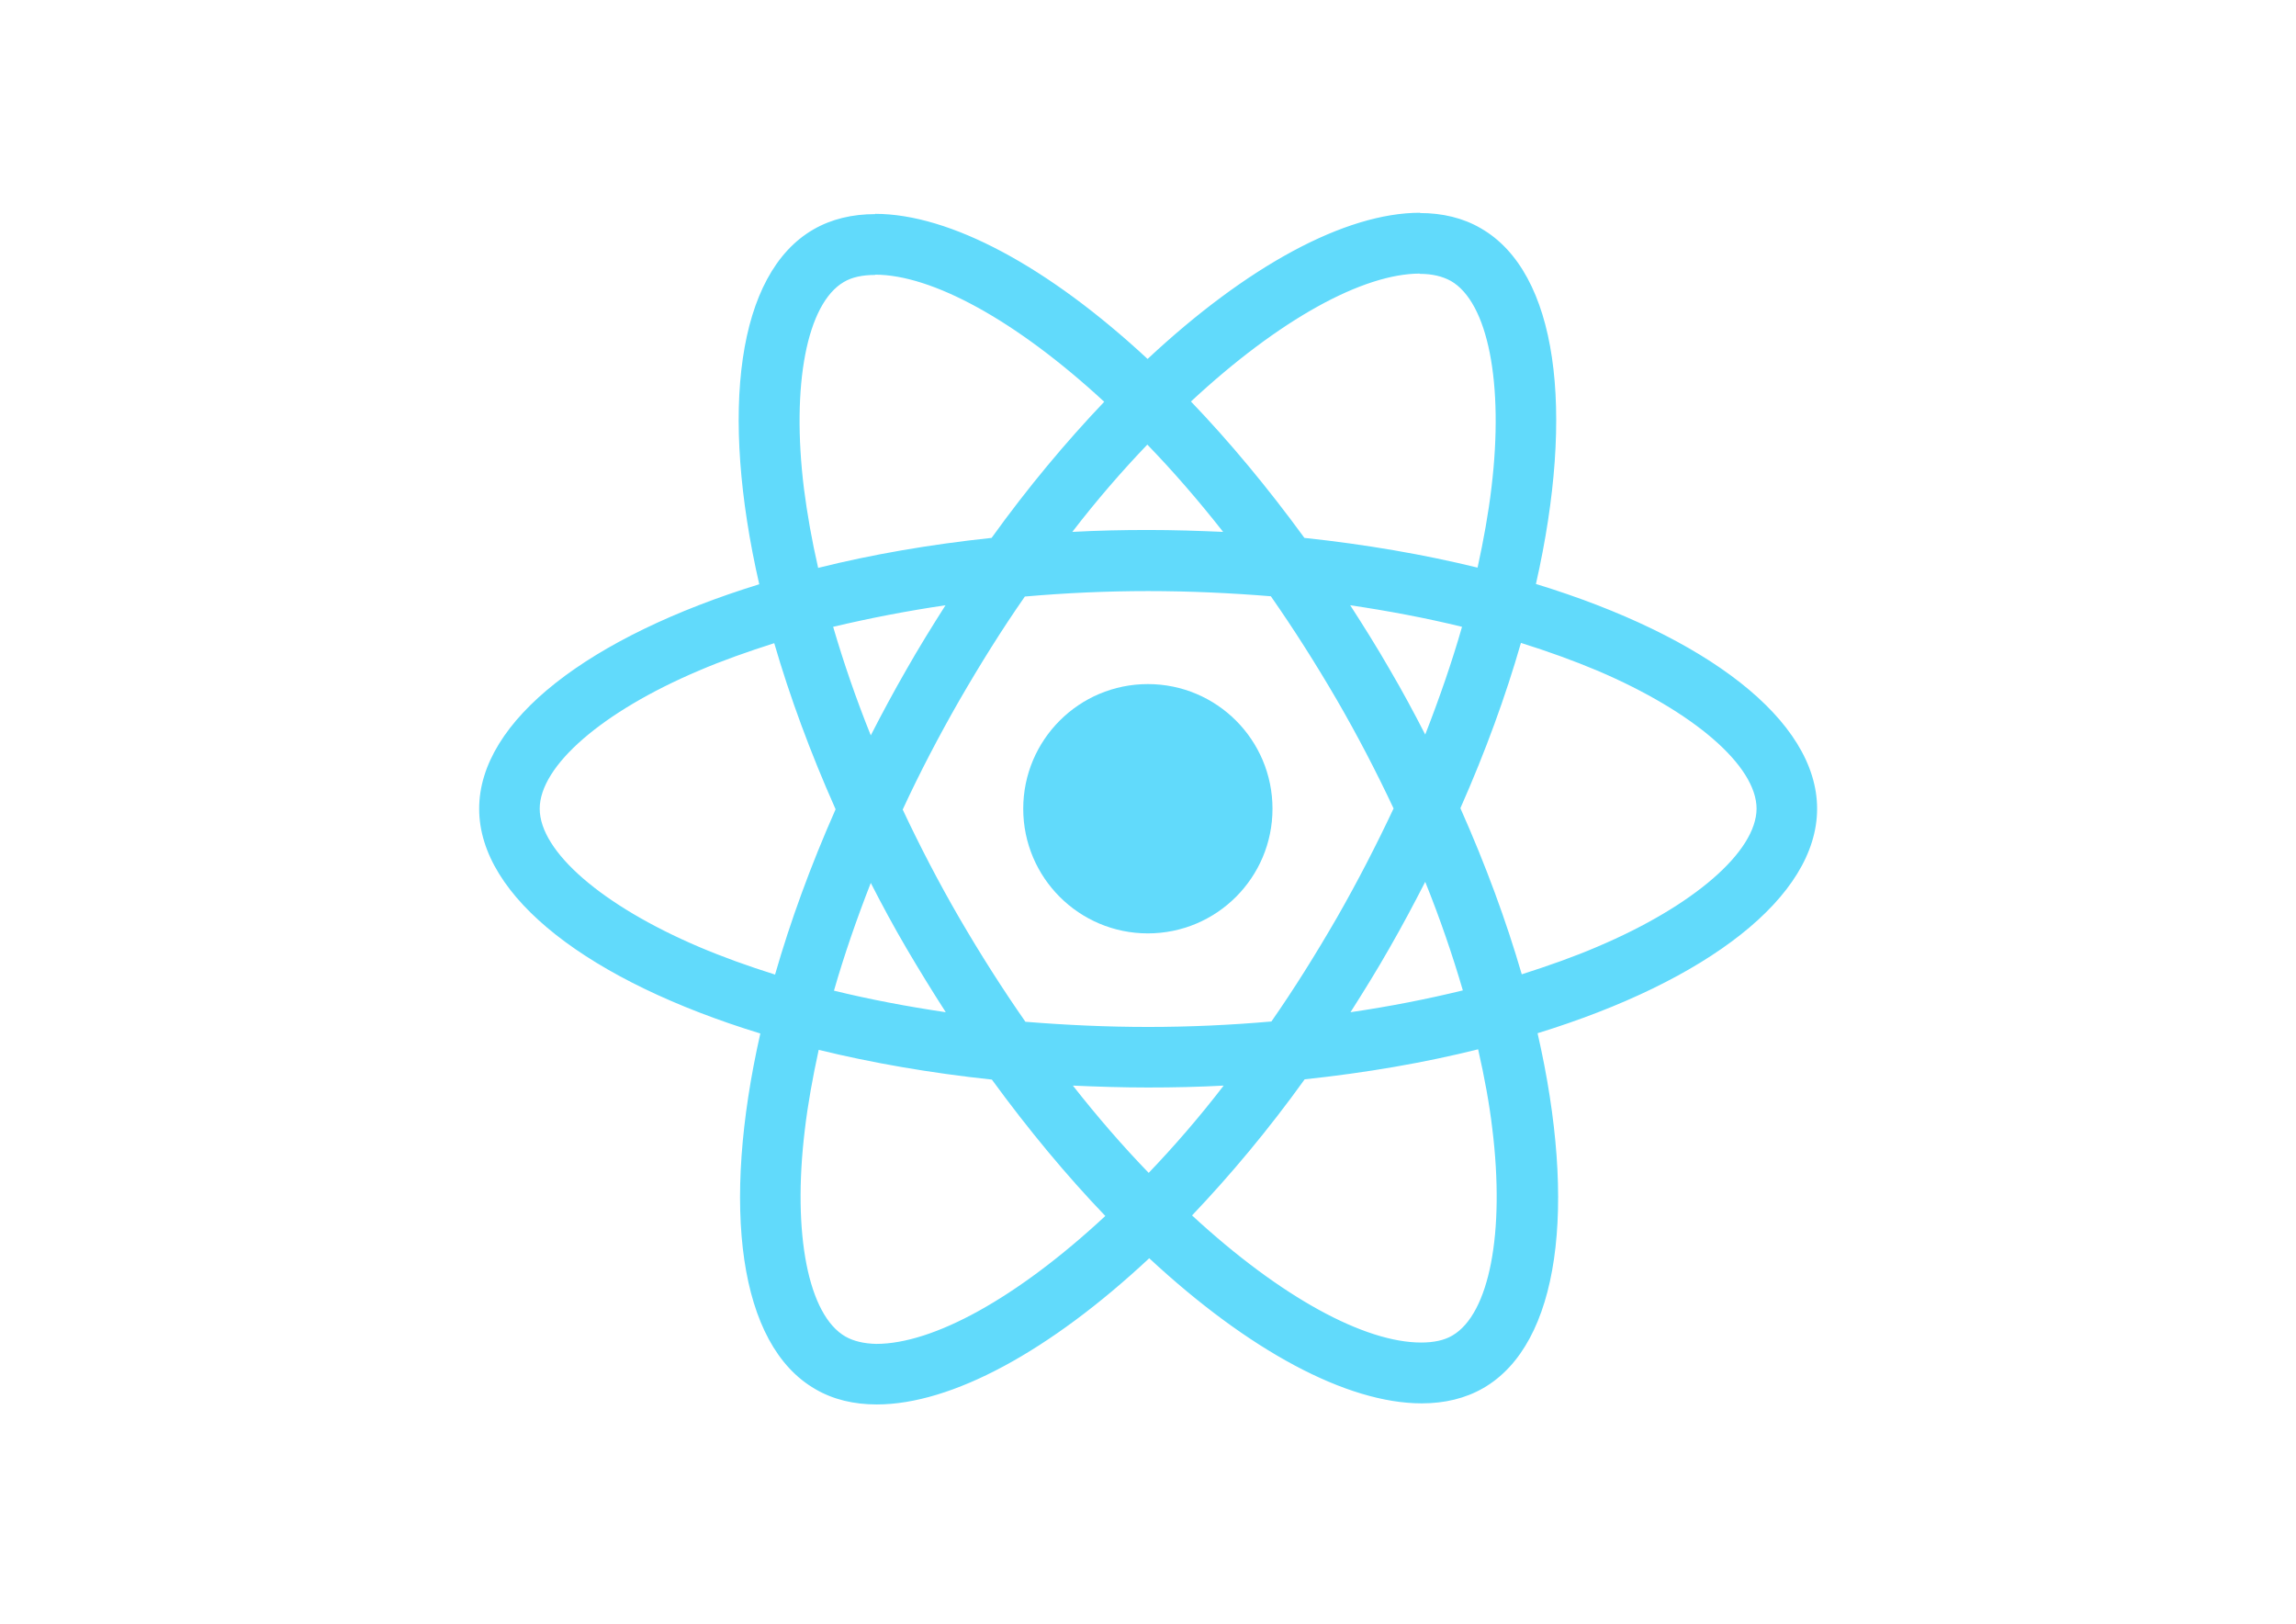
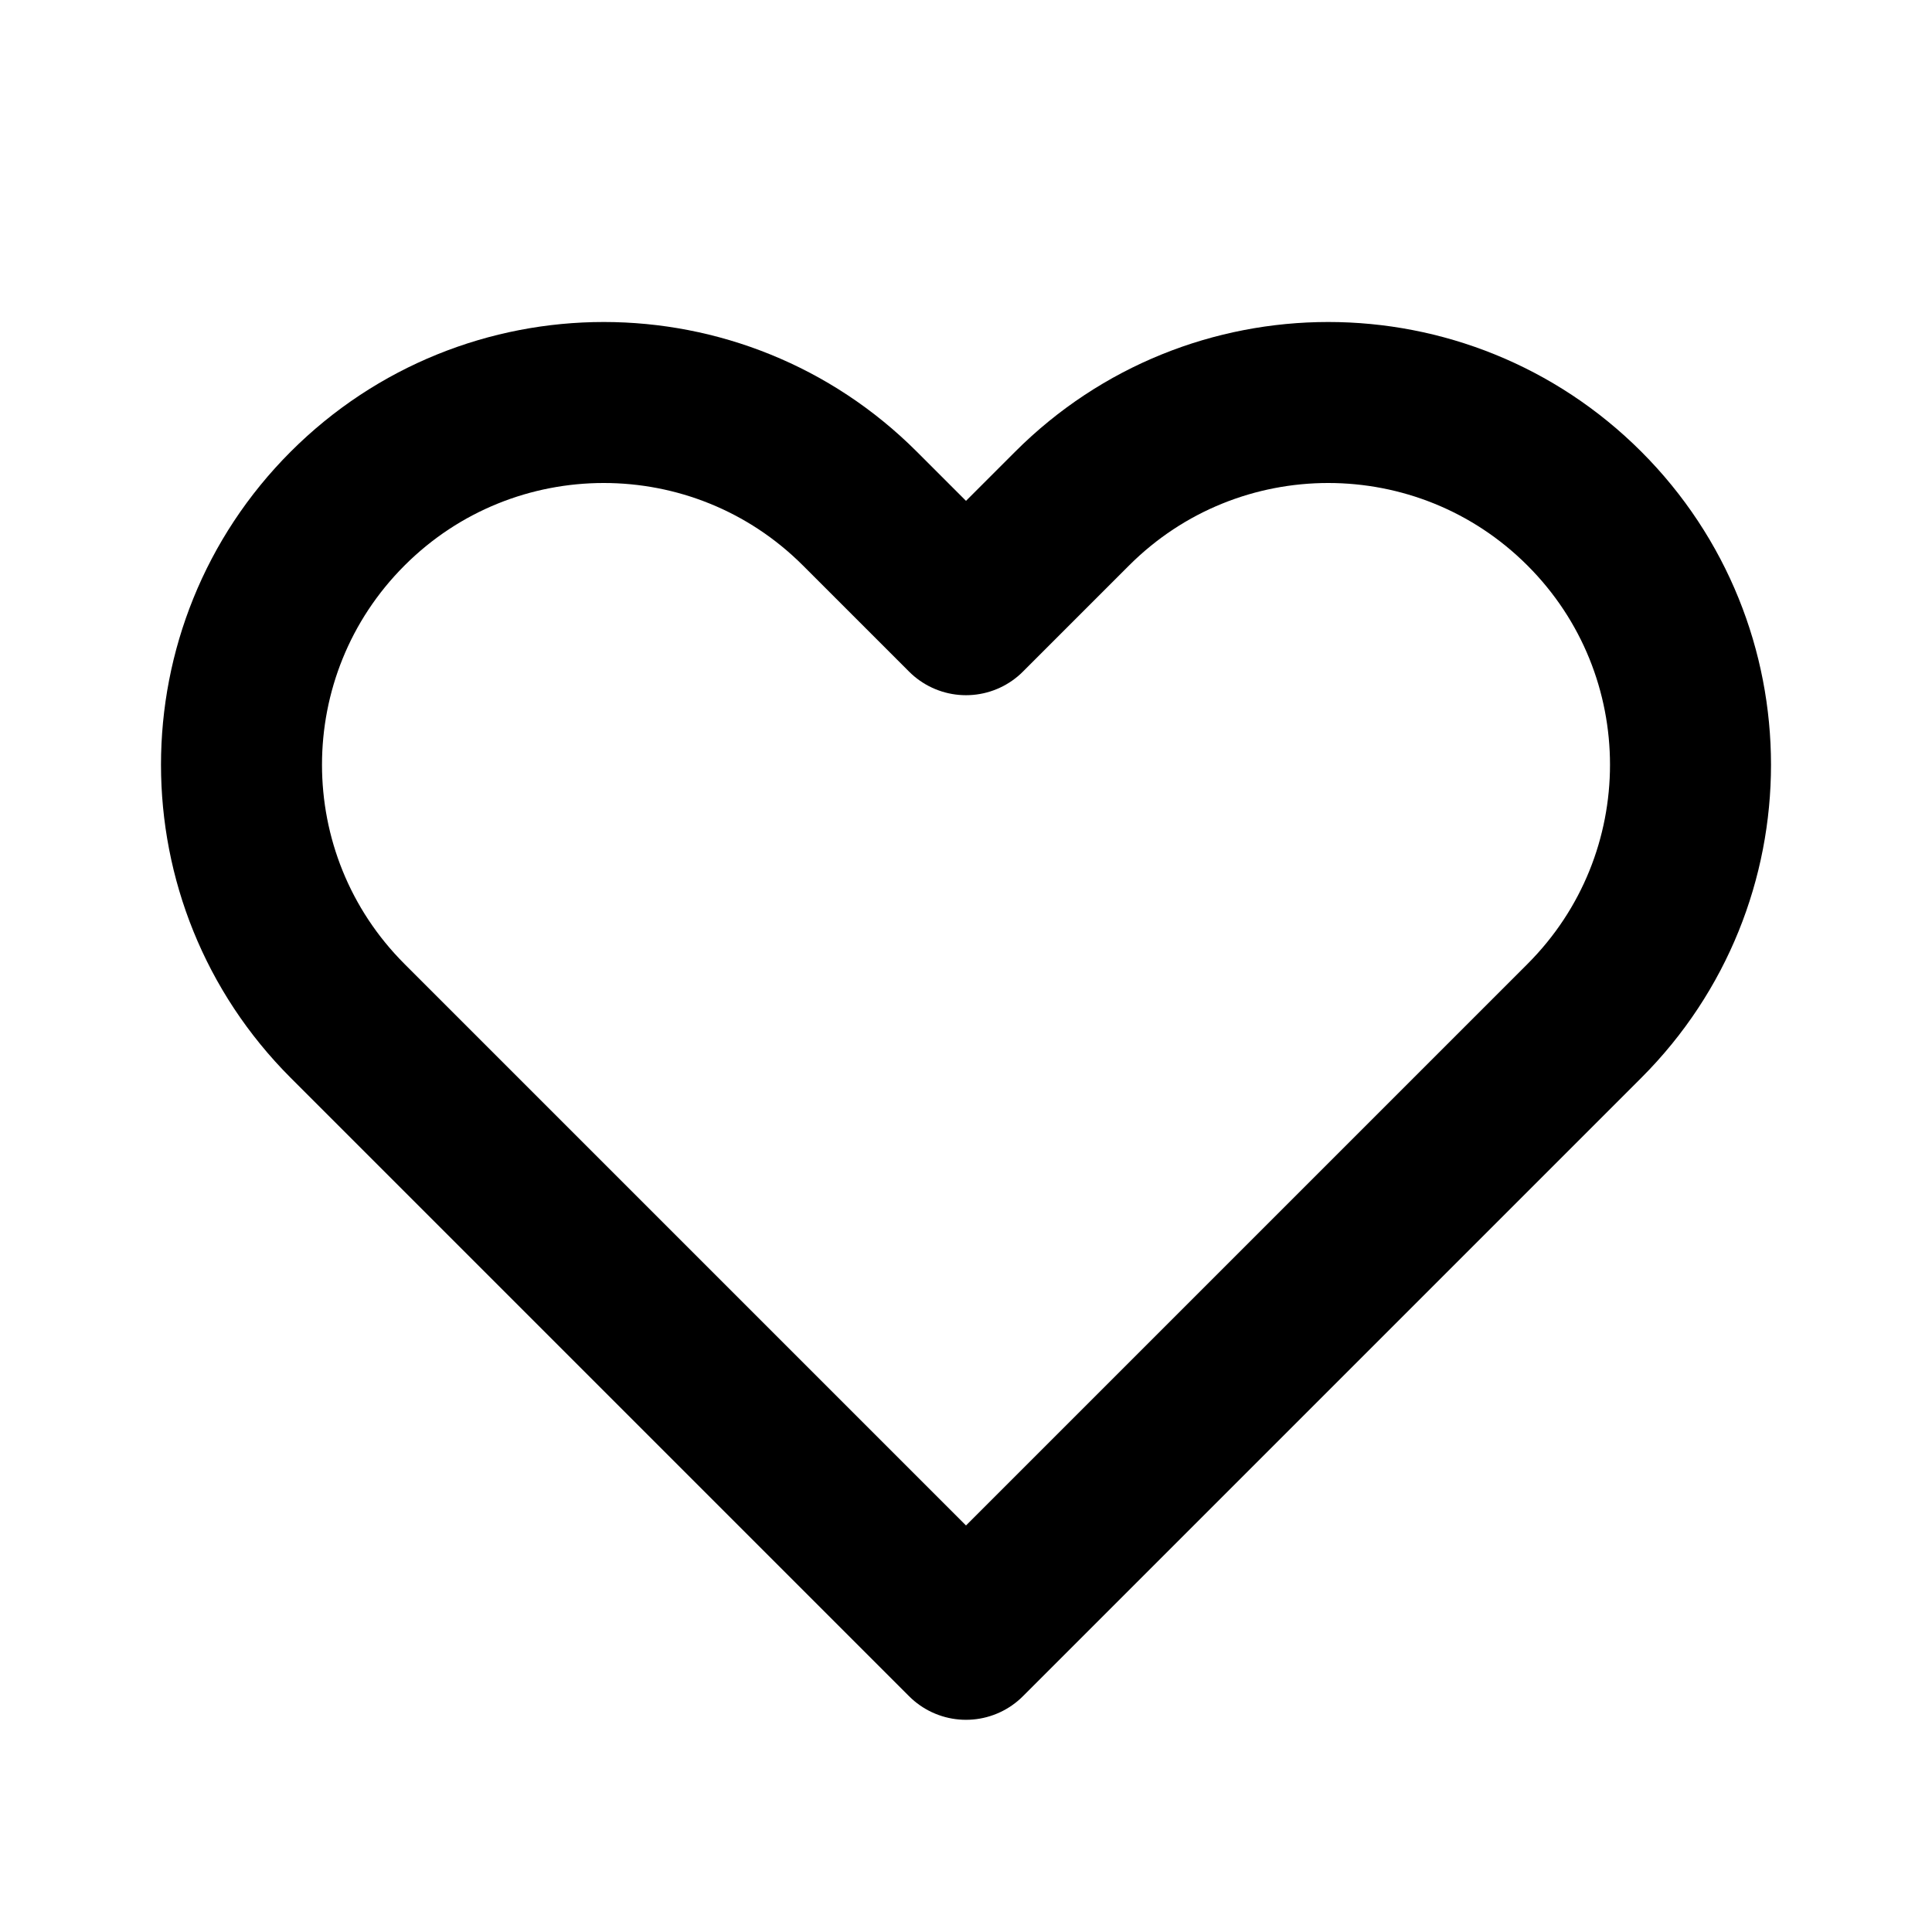
- <svg xmlns="http://www.w3.org/2000/svg" viewBox="0 0 841.9 595.3">
-   <g fill="#61DAFB">
-     <path d="M666.3 296.5c0-32.5-40.7-63.3-103.1-82.4 14.4-63.6 8-114.2-20.2-130.4-6.5-3.8-14.1-5.6-22.4-5.6v22.3c4.6 0 8.3.9 11.4 2.6 13.6 7.8 19.5 37.5 14.9 75.7-1.1 9.4-2.9 19.3-5.1 29.4-19.6-4.8-41-8.5-63.5-10.9-13.5-18.5-27.5-35.3-41.6-50 32.6-30.3 63.2-46.9 84-46.9V78c-27.5 0-63.5 19.6-99.9 53.6-36.4-33.8-72.4-53.2-99.9-53.2v22.3c20.7 0 51.4 16.5 84 46.6-14 14.7-28 31.4-41.3 49.9-22.6 2.4-44 6.1-63.6 11-2.3-10-4-19.7-5.2-29-4.7-38.2 1.1-67.9 14.6-75.8 3-1.8 6.9-2.6 11.5-2.6V78.5c-8.4 0-16 1.8-22.6 5.6-28.1 16.2-34.4 66.7-19.9 130.1-62.2 19.2-102.7 49.9-102.7 82.3 0 32.5 40.7 63.3 103.1 82.4-14.4 63.6-8 114.2 20.2 130.4 6.5 3.8 14.1 5.6 22.5 5.6 27.5 0 63.5-19.6 99.9-53.6 36.4 33.8 72.4 53.2 99.9 53.2 8.4 0 16-1.8 22.6-5.6 28.1-16.2 34.4-66.7 19.9-130.1 62-19.1 102.5-49.9 102.5-82.3zm-130.2-66.7c-3.7 12.9-8.3 26.2-13.5 39.5-4.1-8-8.4-16-13.1-24-4.6-8-9.5-15.8-14.4-23.4 14.2 2.1 27.9 4.7 41 7.9zm-45.8 106.5c-7.8 13.5-15.8 26.3-24.1 38.2-14.9 1.3-30 2-45.2 2-15.1 0-30.2-.7-45-1.9-8.3-11.9-16.4-24.6-24.2-38-7.6-13.1-14.5-26.4-20.8-39.8 6.2-13.4 13.2-26.8 20.7-39.9 7.8-13.5 15.8-26.3 24.1-38.2 14.9-1.3 30-2 45.2-2 15.1 0 30.2.7 45 1.9 8.3 11.9 16.4 24.6 24.2 38 7.6 13.1 14.5 26.4 20.8 39.8-6.3 13.4-13.2 26.8-20.7 39.9zm32.3-13c5.4 13.4 10 26.8 13.8 39.8-13.1 3.2-26.9 5.9-41.2 8 4.9-7.7 9.8-15.6 14.4-23.7 4.6-8 8.9-16.1 13-24.1zM421.2 430c-9.3-9.6-18.6-20.3-27.8-32 9 .4 18.2.7 27.5.7 9.4 0 18.7-.2 27.8-.7-9 11.7-18.3 22.4-27.5 32zm-74.4-58.9c-14.2-2.1-27.9-4.7-41-7.9 3.7-12.9 8.3-26.2 13.5-39.5 4.1 8 8.4 16 13.1 24 4.7 8 9.5 15.8 14.4 23.4zM420.7 163c9.3 9.6 18.6 20.3 27.8 32-9-.4-18.2-.7-27.5-.7-9.4 0-18.7.2-27.8.7 9-11.7 18.3-22.4 27.5-32zm-74 58.9c-4.9 7.7-9.8 15.6-14.4 23.7-4.6 8-8.9 16-13 24-5.4-13.4-10-26.8-13.8-39.8 13.1-3.1 26.9-5.8 41.2-7.9zm-90.5 125.2c-35.4-15.1-58.3-34.9-58.3-50.6 0-15.7 22.9-35.6 58.3-50.6 8.6-3.7 18-7 27.7-10.1 5.7 19.6 13.2 40 22.5 60.9-9.2 20.8-16.6 41.1-22.2 60.6-9.9-3.1-19.3-6.5-28-10.2zM310 490c-13.6-7.8-19.5-37.5-14.9-75.7 1.1-9.4 2.9-19.3 5.1-29.4 19.6 4.8 41 8.5 63.5 10.9 13.5 18.5 27.5 35.3 41.6 50-32.6 30.3-63.2 46.9-84 46.9-4.5-.1-8.3-1-11.3-2.7zm237.2-76.2c4.7 38.2-1.1 67.9-14.6 75.8-3 1.8-6.9 2.6-11.5 2.6-20.7 0-51.4-16.5-84-46.6 14-14.7 28-31.4 41.3-49.9 22.6-2.4 44-6.1 63.6-11 2.3 10.1 4.1 19.8 5.2 29.1zm38.5-66.7c-8.6 3.7-18 7-27.7 10.1-5.7-19.6-13.2-40-22.5-60.9 9.2-20.8 16.6-41.1 22.2-60.6 9.9 3.1 19.3 6.5 28.1 10.2 35.4 15.1 58.3 34.9 58.3 50.6-.1 15.7-23 35.6-58.4 50.6zM320.8 78.4z" />
-     <circle cx="420.9" cy="296.5" r="45.7" />
-     <path d="M520.5 78.1z" />
-   </g>
+ <svg xmlns="http://www.w3.org/2000/svg" class="h-6 w-6" fill="none" viewBox="0 0 24 24" stroke="currentColor" stroke-width="2">
+   <path stroke-linecap="round" stroke-linejoin="round" d="M4.318 6.318a4.5 4.5 0 000 6.364L12 20.364l7.682-7.682a4.5 4.5 0 00-6.364-6.364L12 7.636l-1.318-1.318a4.5 4.5 0 00-6.364 0z" />
</svg>
